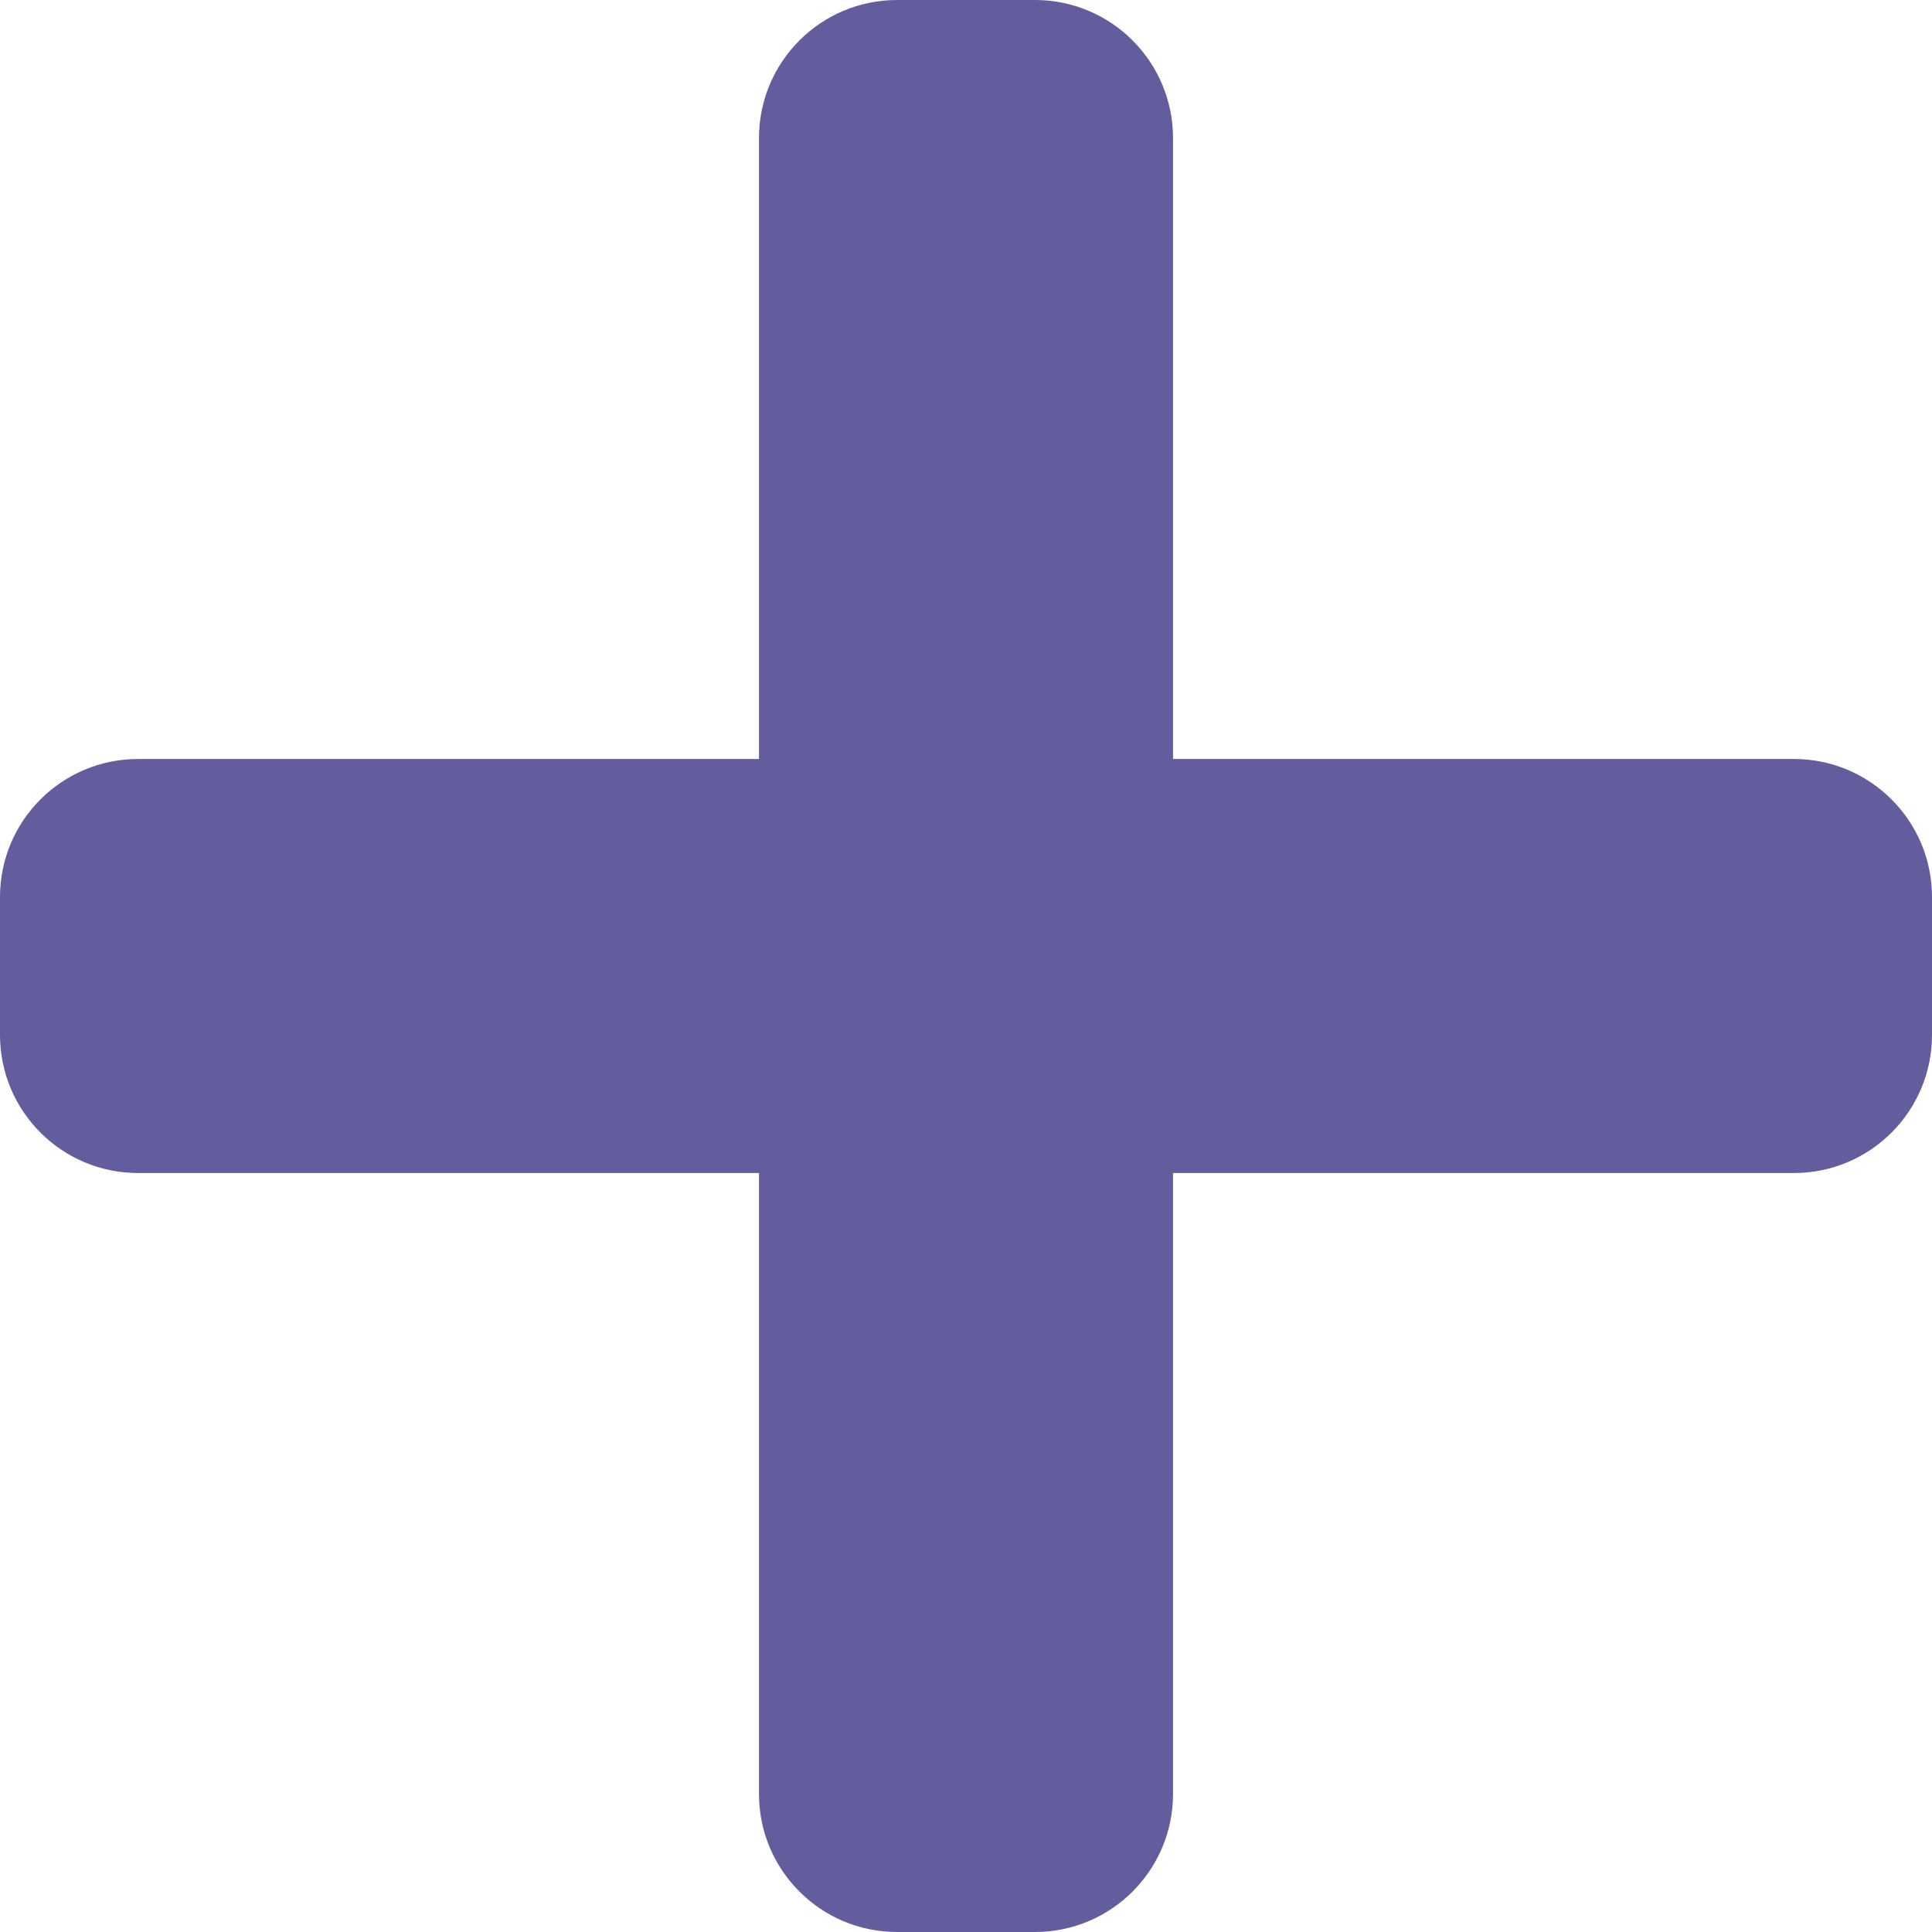
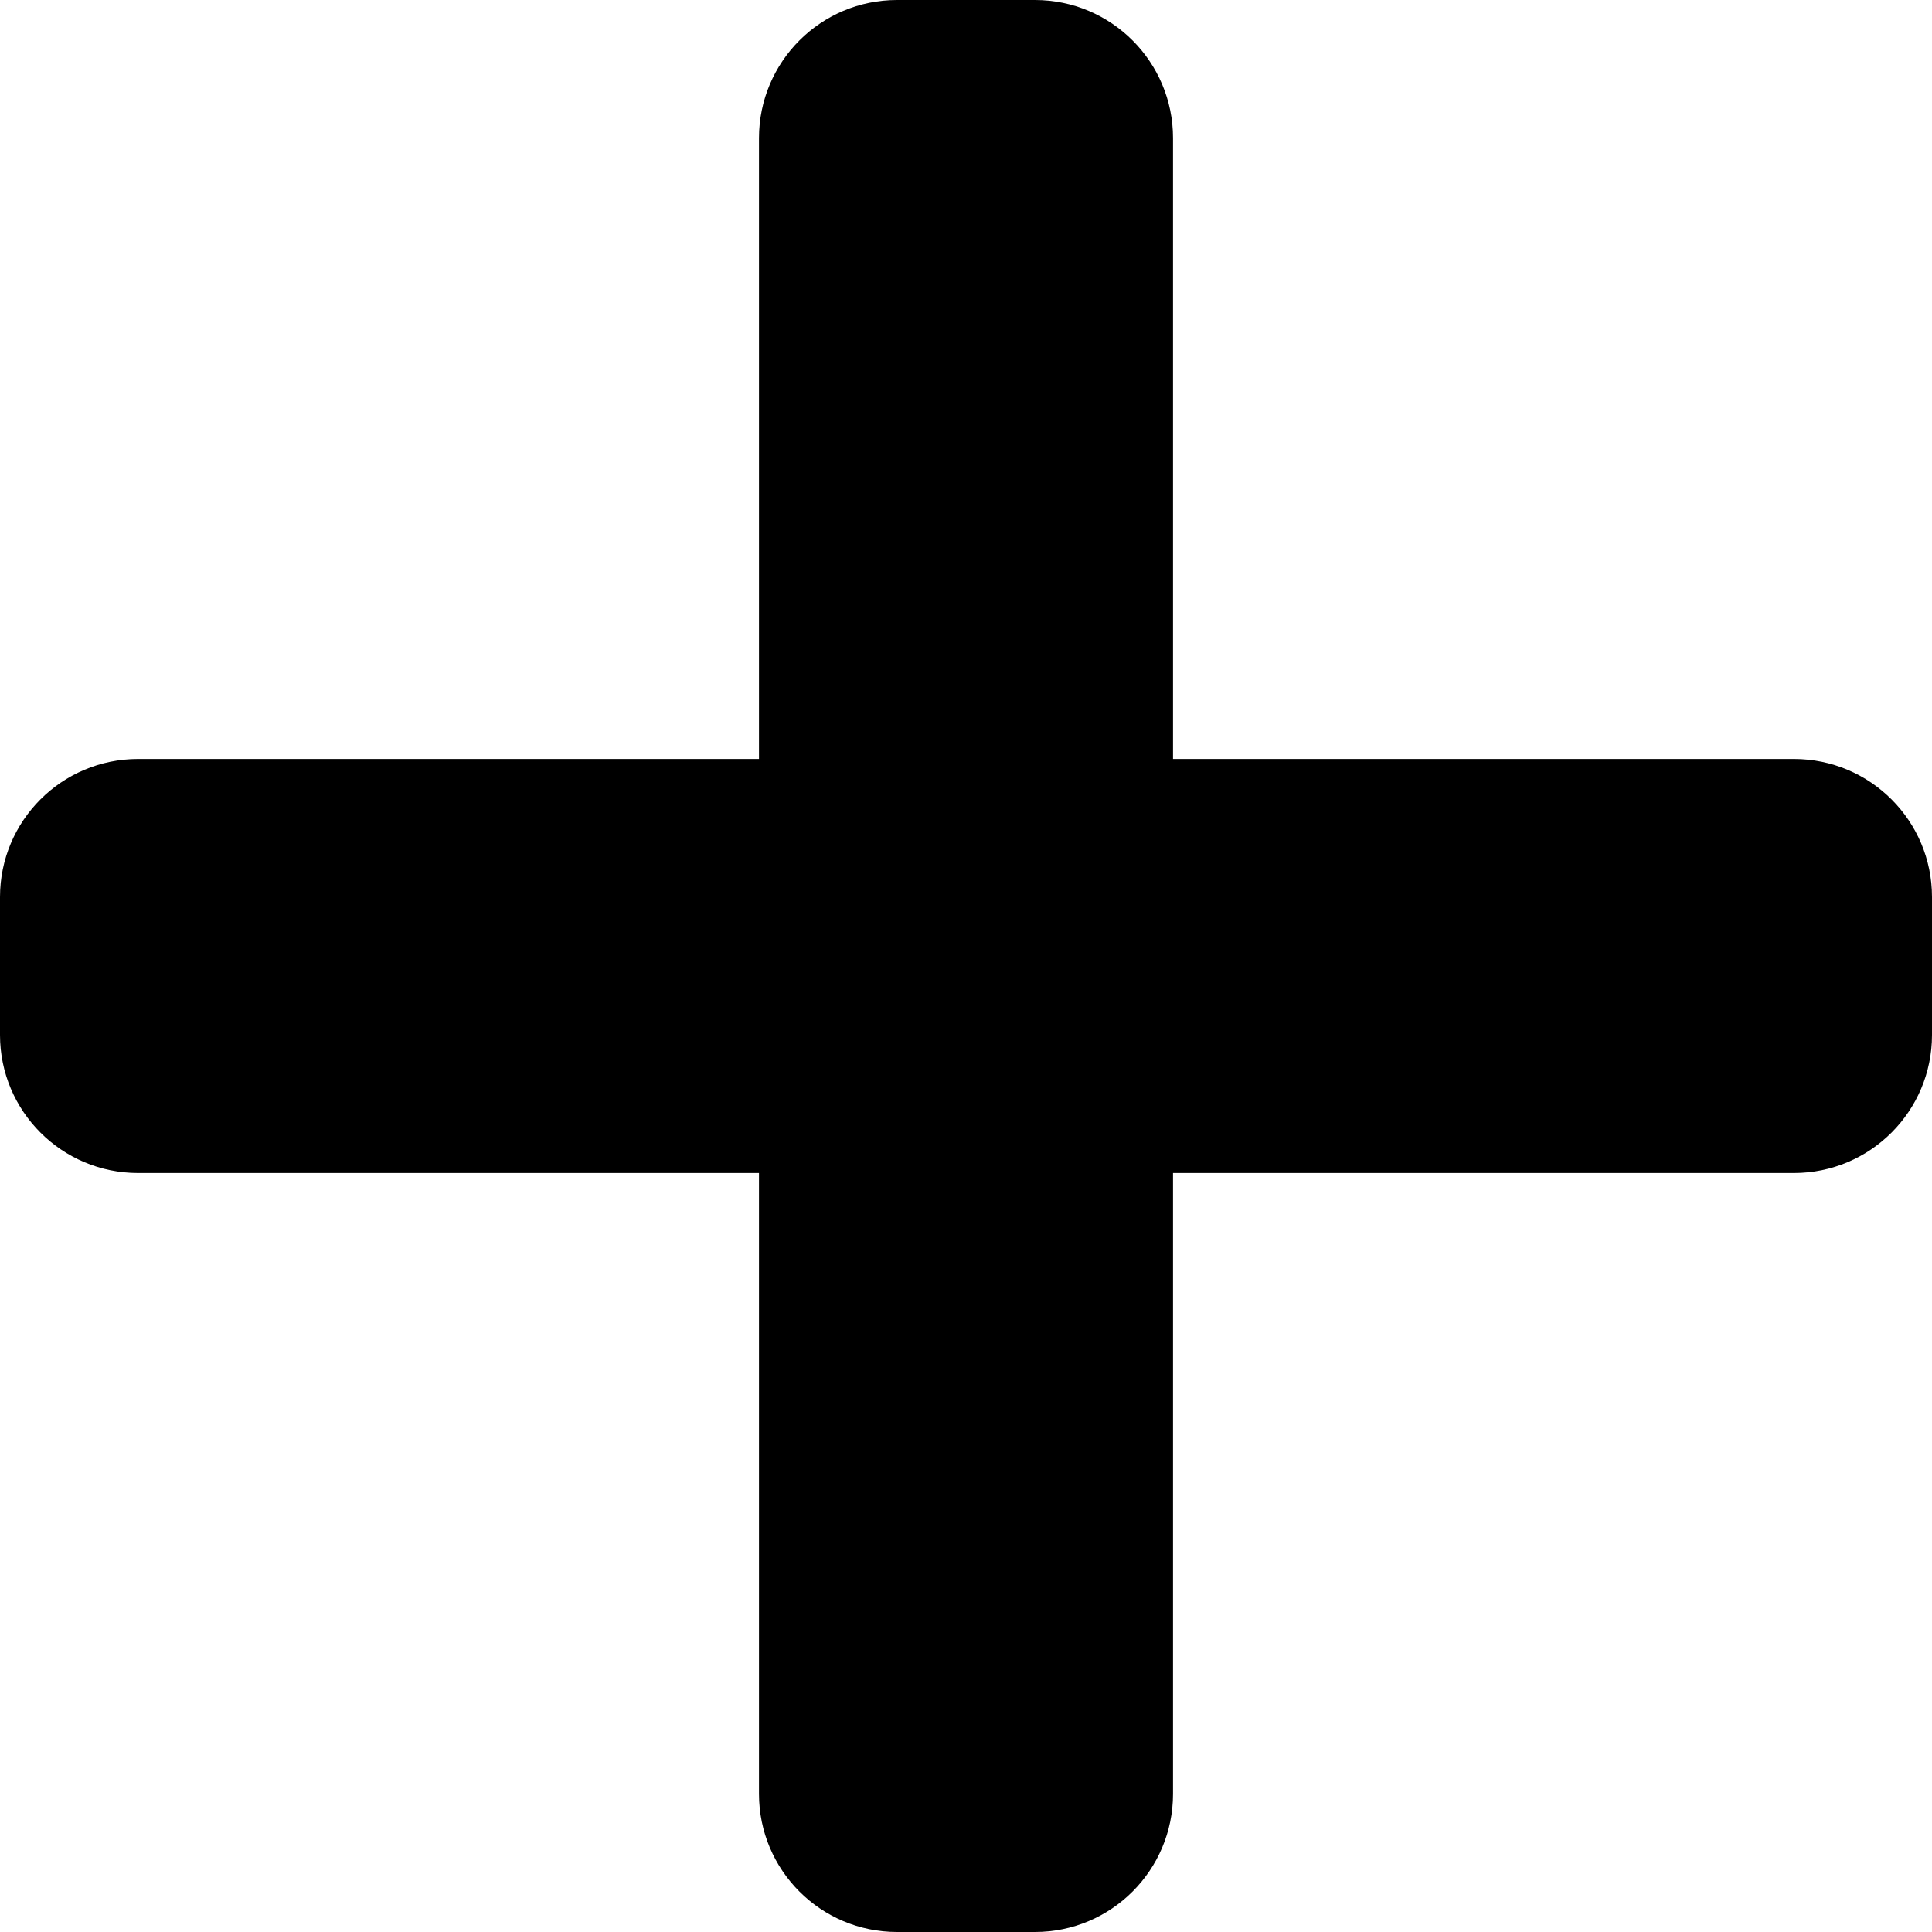
<svg xmlns="http://www.w3.org/2000/svg" width="13px" height="13px" viewBox="0 0 13 13" version="1.1">
-   <g id="PlusSymbol" stroke="none" stroke-width="1" fill="none" fill-rule="evenodd">
-     <path d="M12.071,5.107 L7.893,5.107 L7.893,0.929 C7.893,0.416 7.477,0 6.964,0 L6.036,0 C5.523,0 5.107,0.416 5.107,0.929 L5.107,5.107 L0.929,5.107 C0.416,5.107 0,5.523 0,6.036 L0,6.964 C0,7.477 0.416,7.893 0.929,7.893 L5.107,7.893 L5.107,12.071 C5.107,12.584 5.523,13 6.036,13 L6.964,13 C7.477,13 7.893,12.584 7.893,12.071 L7.893,7.893 L12.071,7.893 C12.584,7.893 13,7.477 13,6.964 L13,6.036 C13,5.523 12.584,5.107 12.071,5.107 Z" id="Path" fill="#635D9D" fill-rule="nonzero" />
+   <g id="PlusSymbol" stroke="none" stroke-width="1">
+     <path d="M12.071,5.107 L7.893,5.107 L7.893,0.929 C7.893,0.416 7.477,0 6.964,0 L6.036,0 C5.523,0 5.107,0.416 5.107,0.929 L5.107,5.107 L0.929,5.107 C0.416,5.107 0,5.523 0,6.036 L0,6.964 C0,7.477 0.416,7.893 0.929,7.893 L5.107,7.893 L5.107,12.071 C5.107,12.584 5.523,13 6.036,13 L6.964,13 C7.477,13 7.893,12.584 7.893,12.071 L7.893,7.893 L12.071,7.893 C12.584,7.893 13,7.477 13,6.964 L13,6.036 C13,5.523 12.584,5.107 12.071,5.107 Z" id="Path" />
  </g>
</svg>
